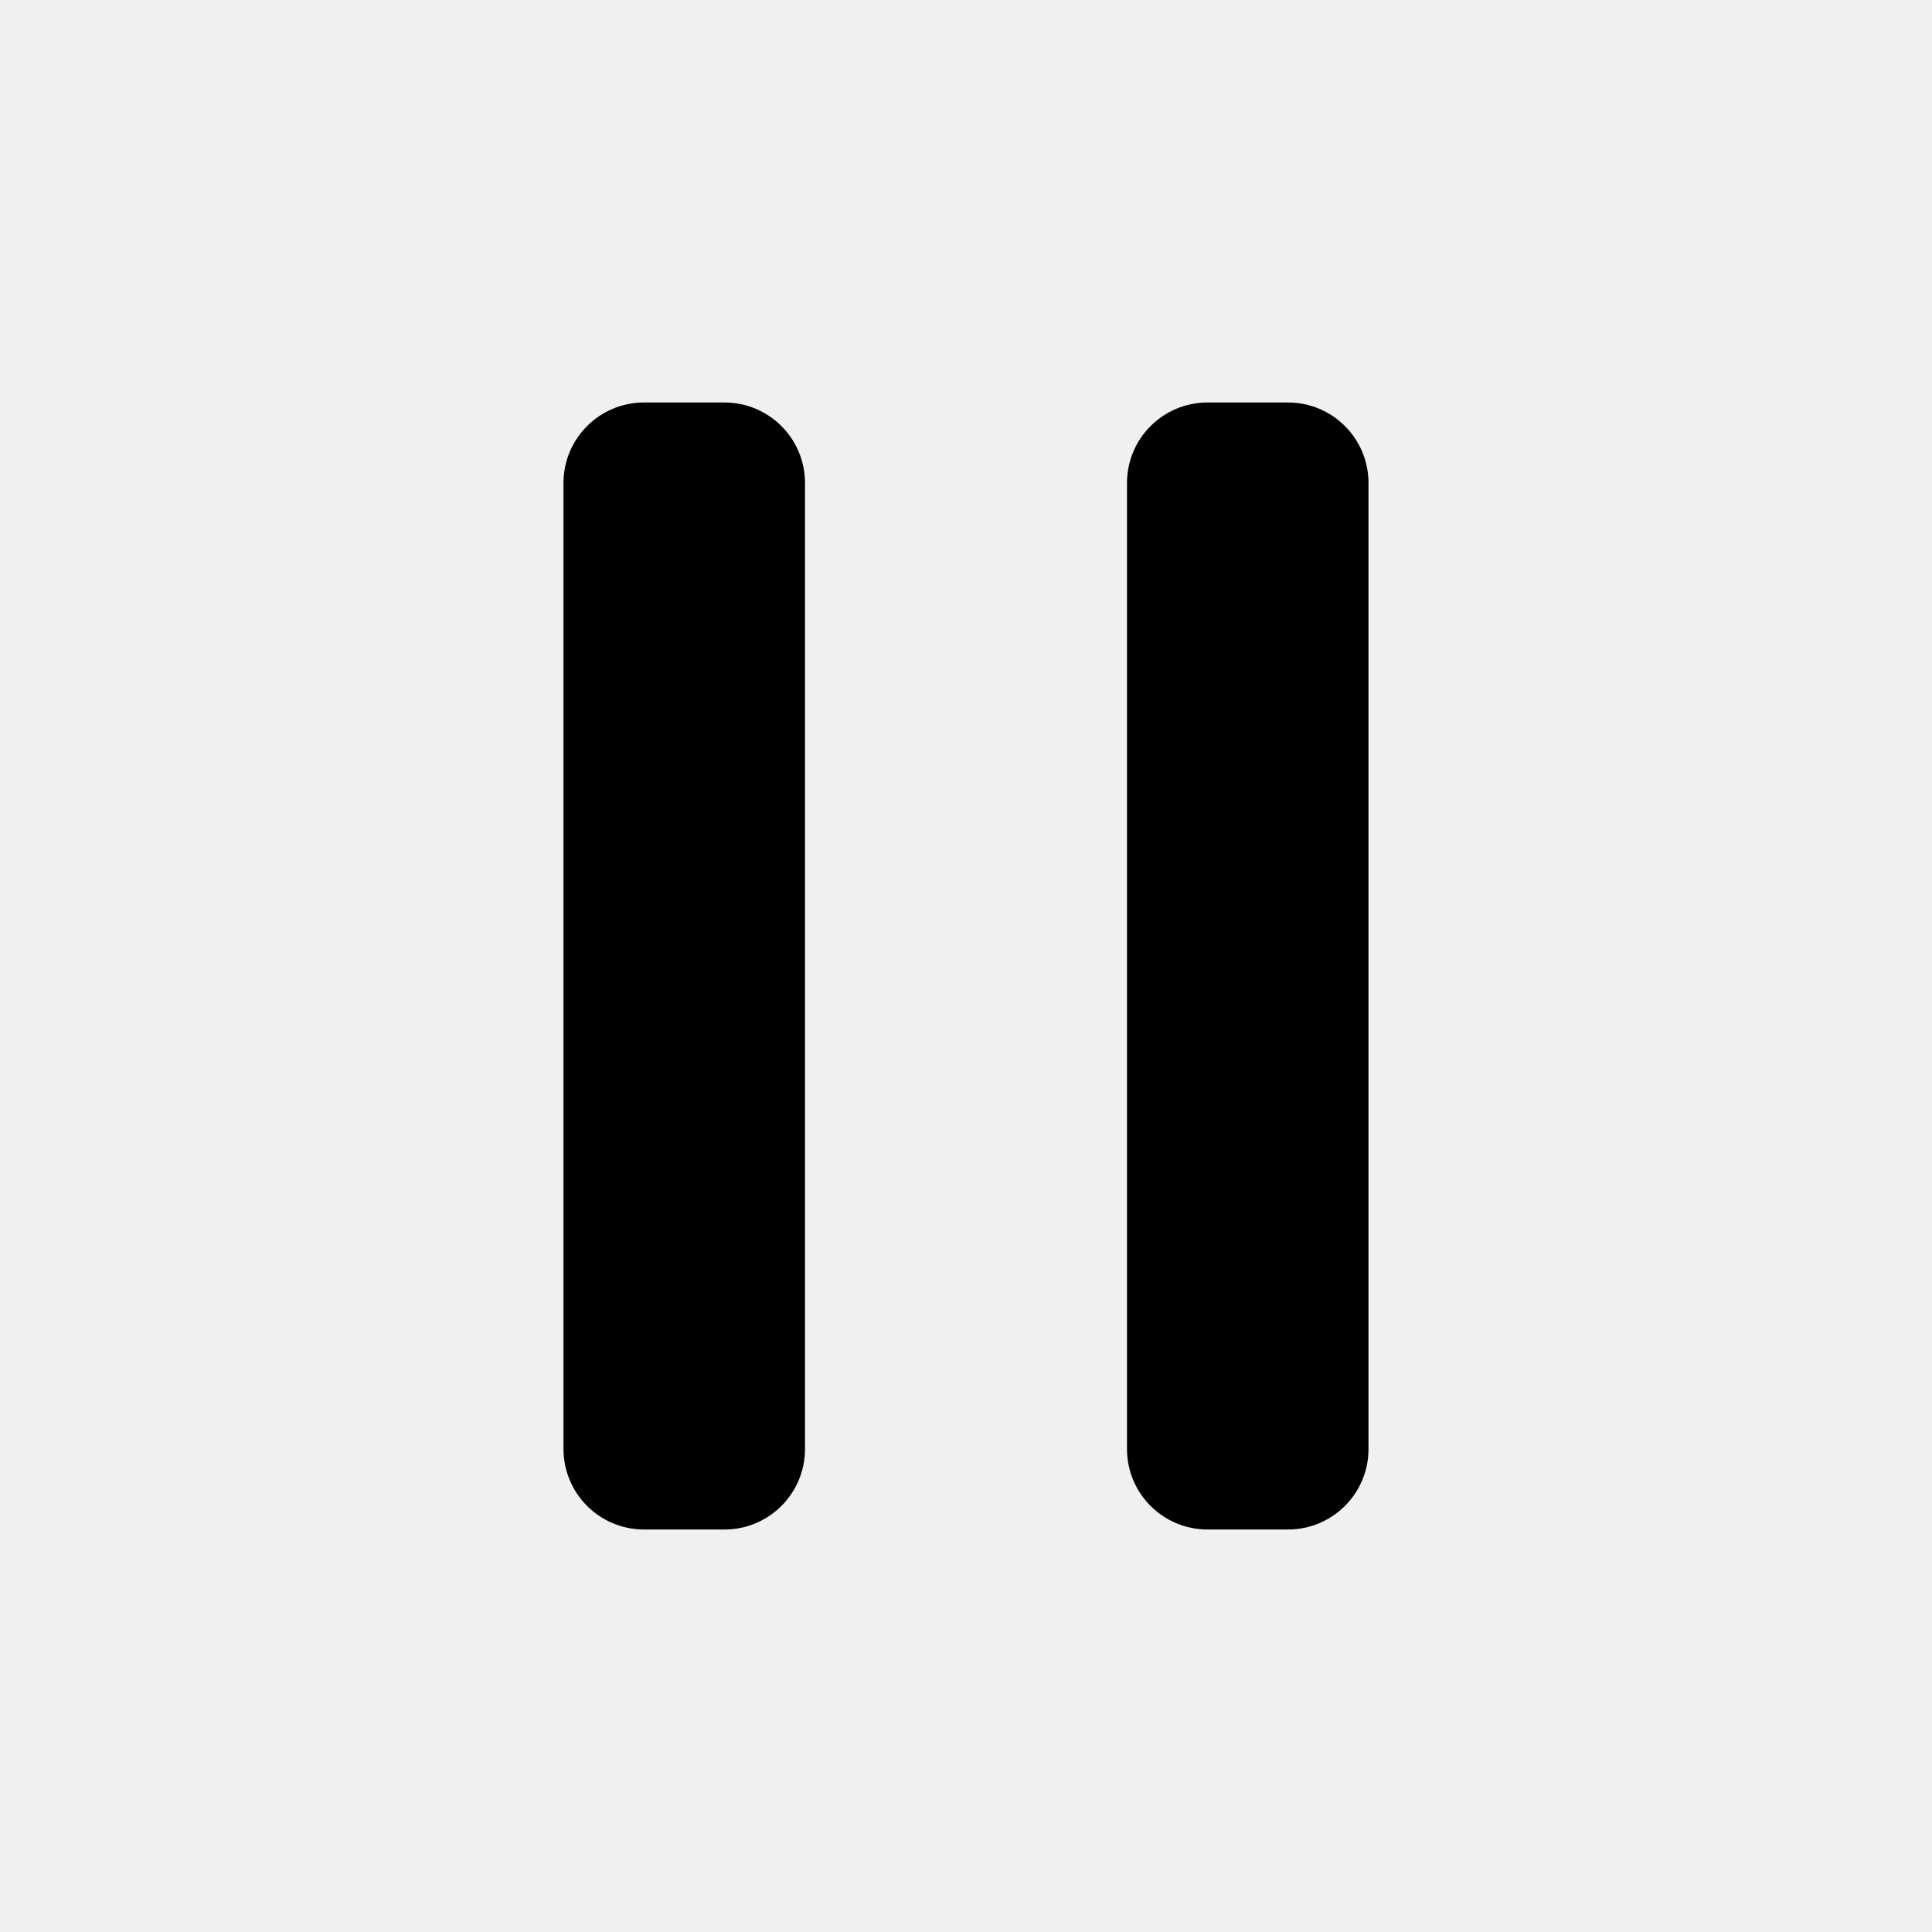
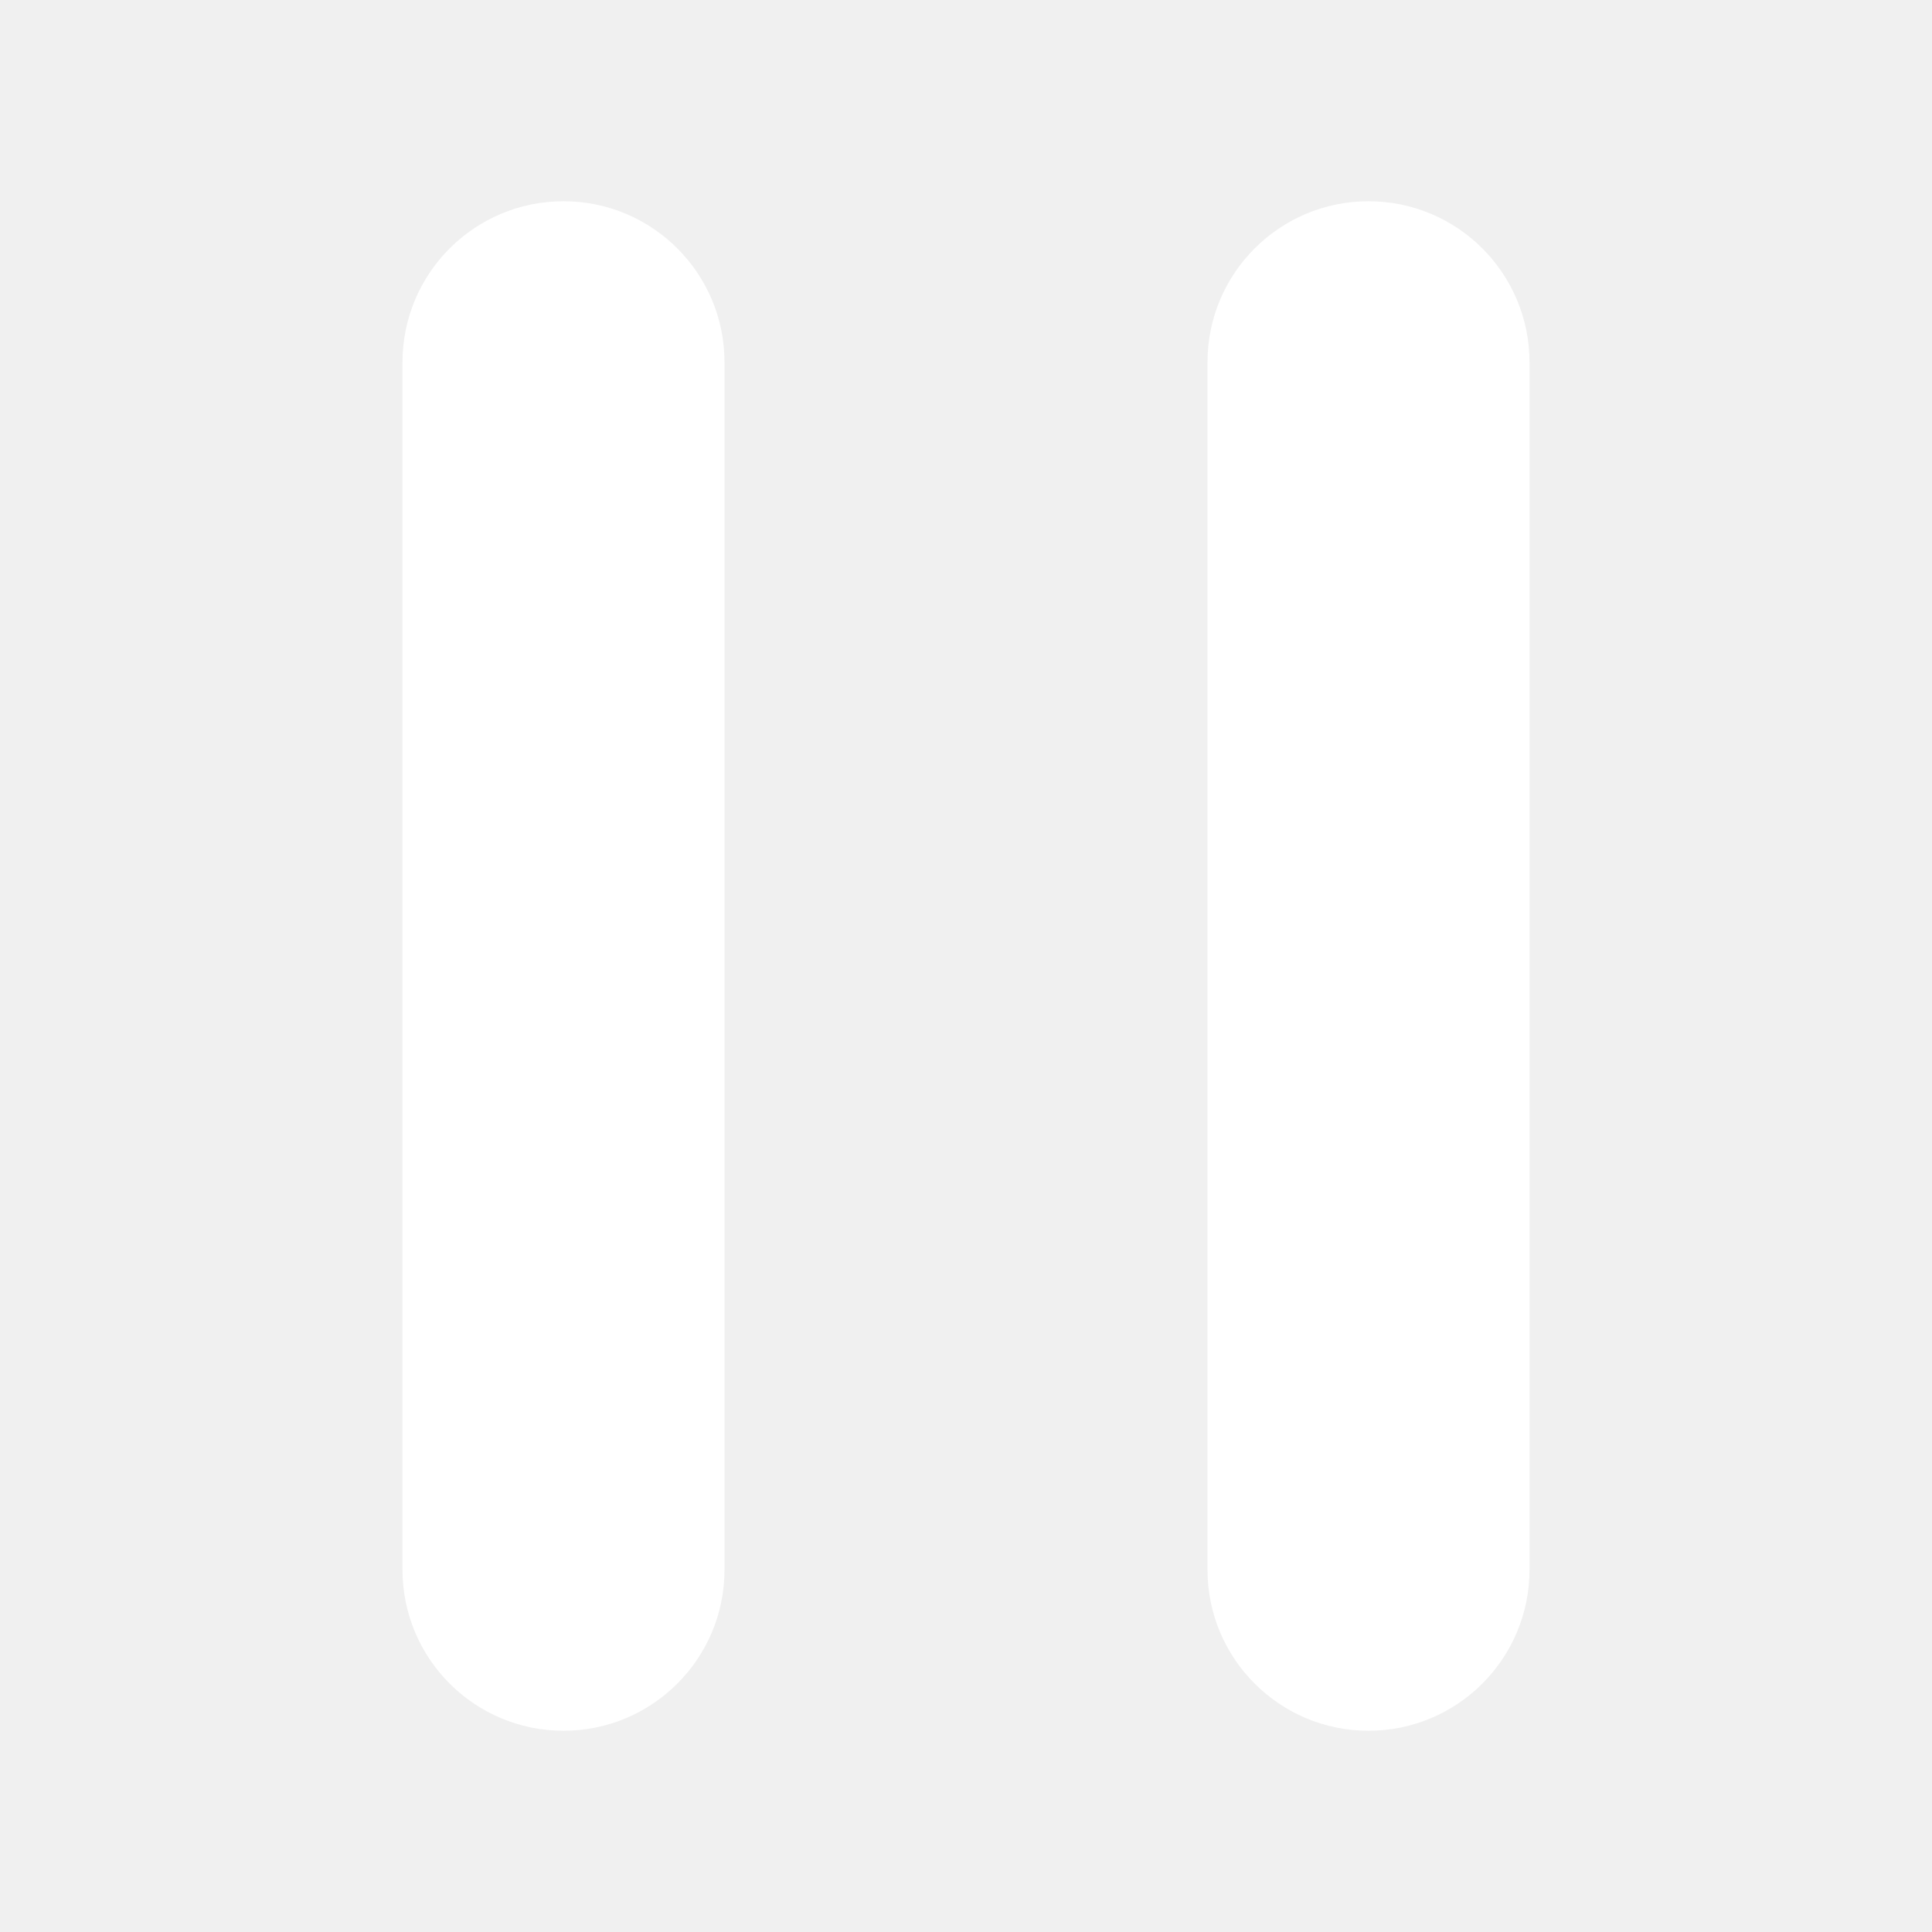
- <svg xmlns="http://www.w3.org/2000/svg" t="1566132439303" class="icon" viewBox="0 0 1024 1024" version="1.1" p-id="2650" width="200" height="200">
+ <svg xmlns="http://www.w3.org/2000/svg" t="1570459739106" class="icon" viewBox="0 0 1024 1024" version="1.1" p-id="2293" width="200" height="200">
  <defs>
    <style type="text/css" />
  </defs>
-   <path d="M426.667 768a42.667 42.667 0 0 1-42.667 42.667H341.333a42.667 42.667 0 0 1-42.667-42.667V256a42.667 42.667 0 0 1 42.667-42.667h42.667a42.667 42.667 0 0 1 42.667 42.667v512z m298.667 0a42.667 42.667 0 0 1-42.667 42.667h-42.667a42.667 42.667 0 0 1-42.667-42.667V256a42.667 42.667 0 0 1 42.667-42.667h42.667a42.667 42.667 0 0 1 42.667 42.667v512z" fill="#000000" p-id="2651" />
+   <path d="M213.333 192a85.333 85.333 0 1 1 170.667 0v640a85.333 85.333 0 1 1-170.667 0V192z m426.667 0a85.333 85.333 0 1 1 170.667 0v640a85.333 85.333 0 1 1-170.667 0V192z" fill="#ffffff" p-id="2294" />
</svg>
